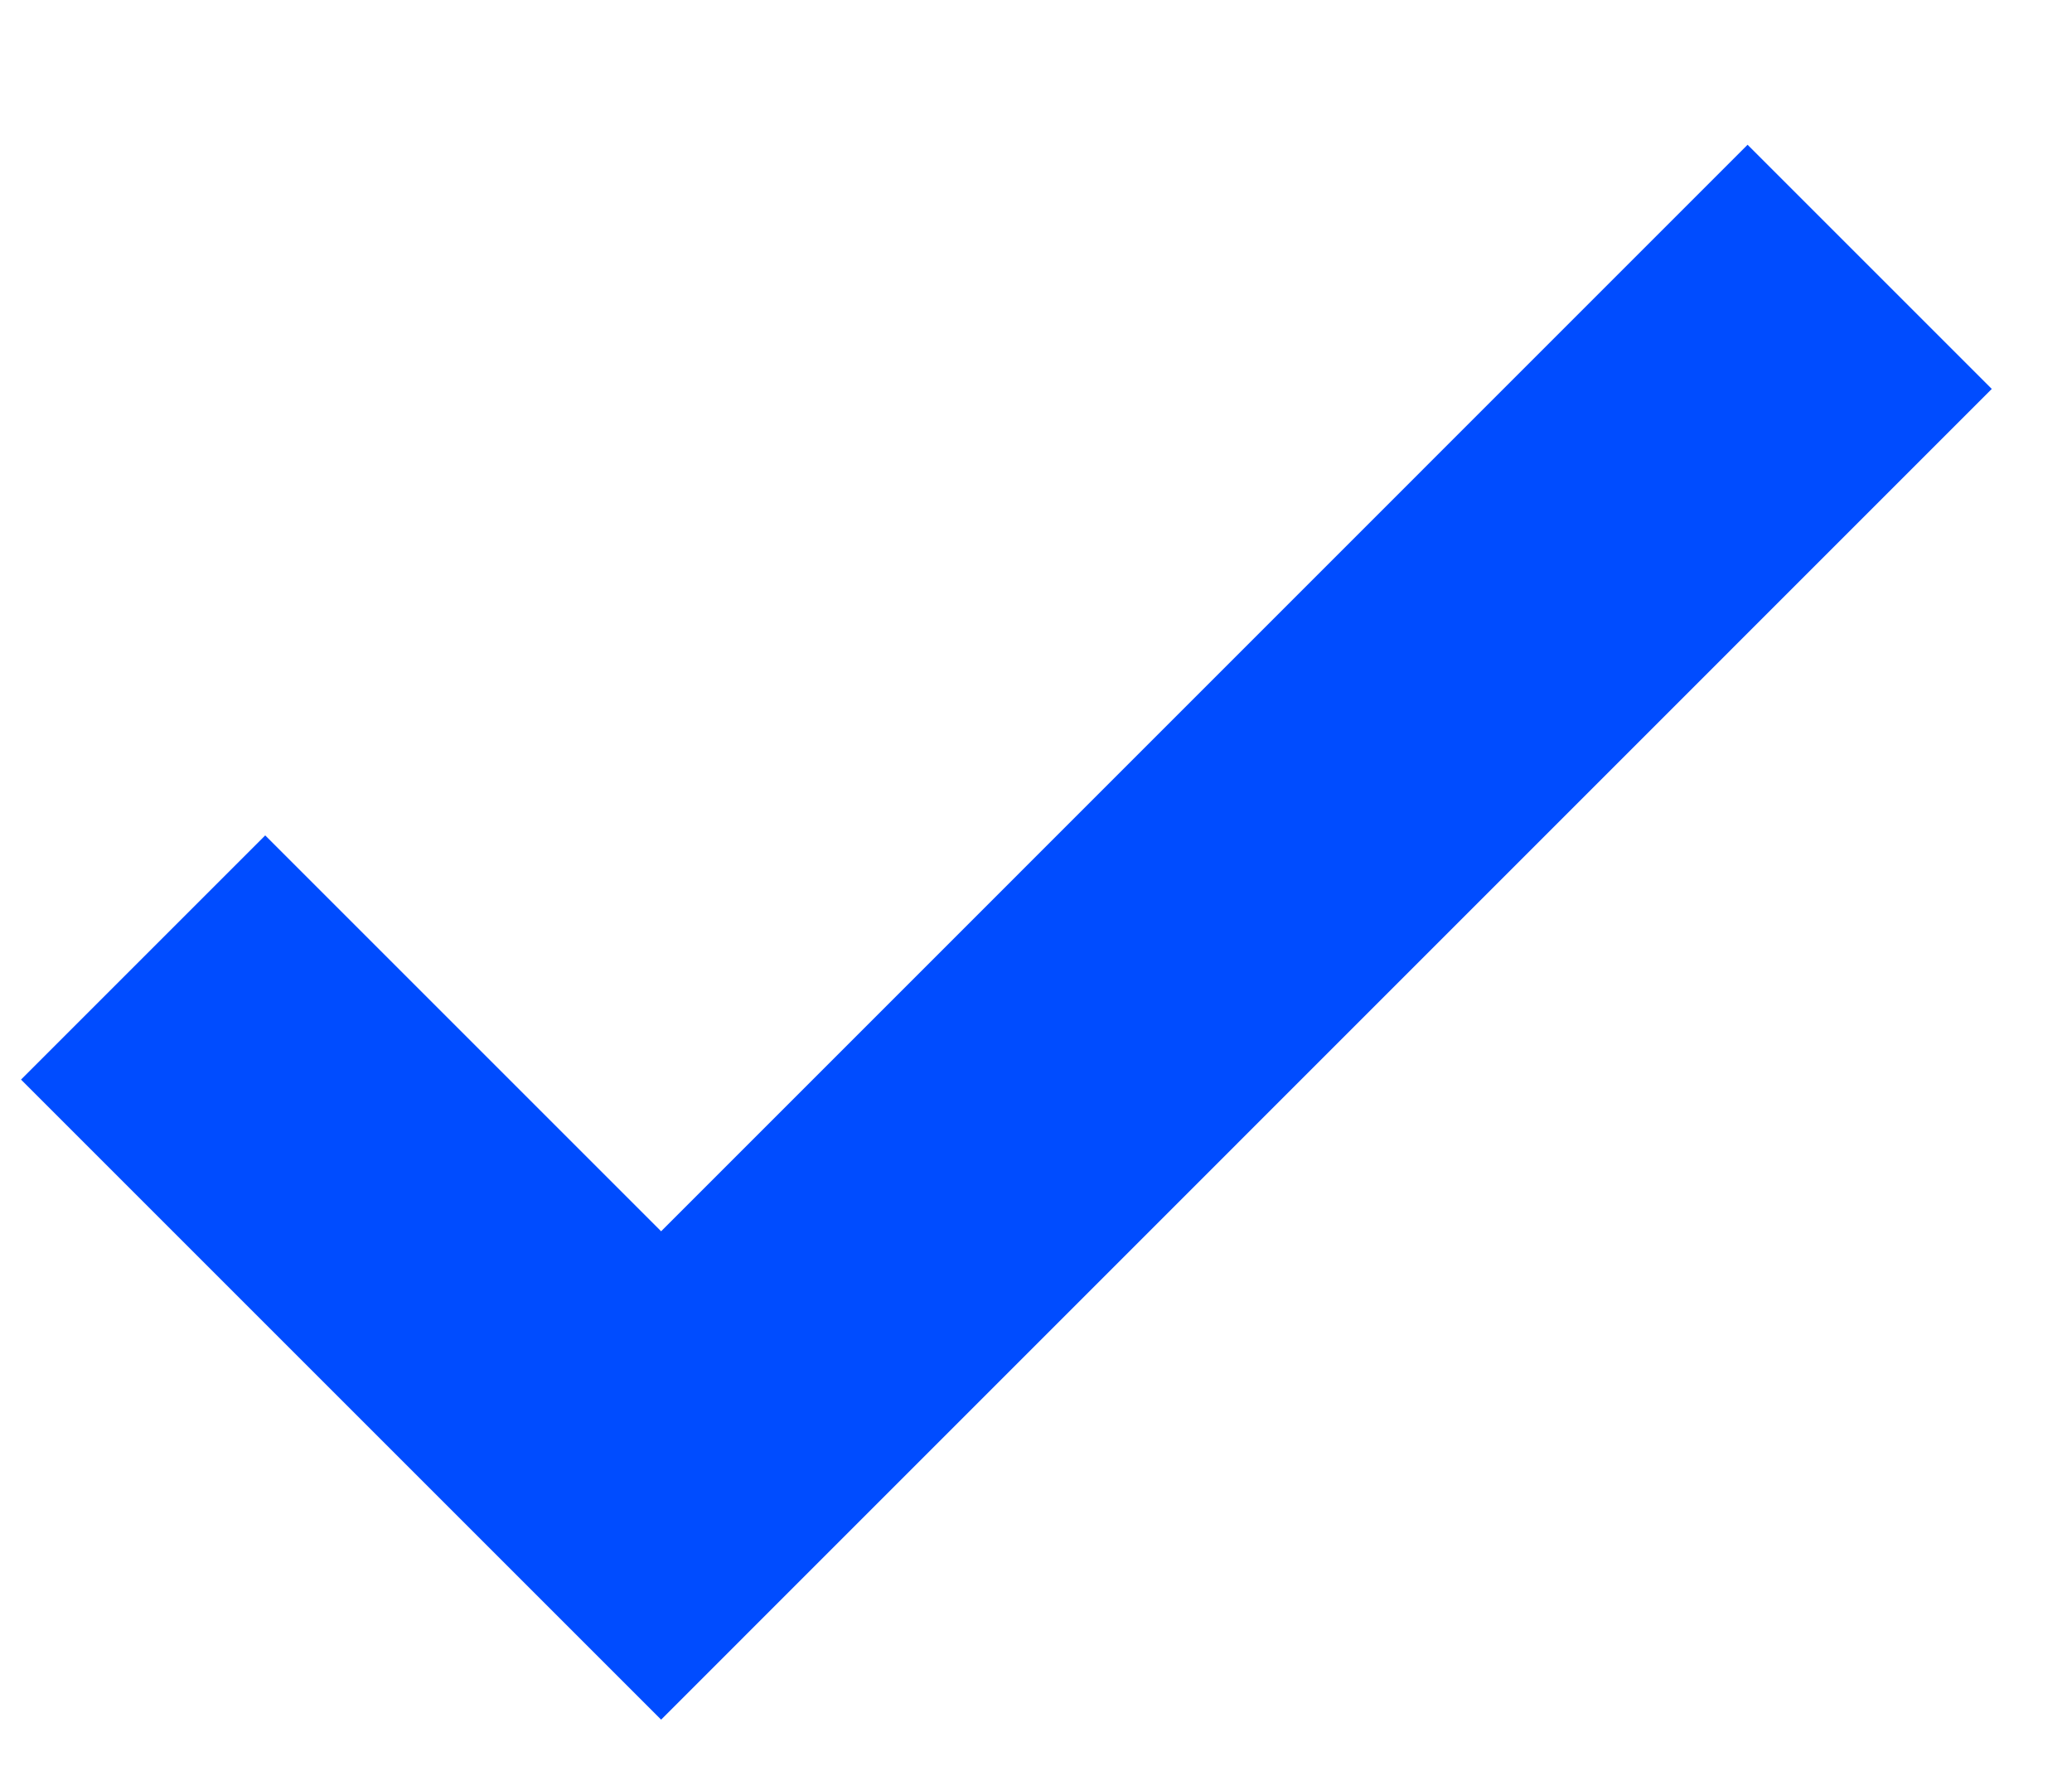
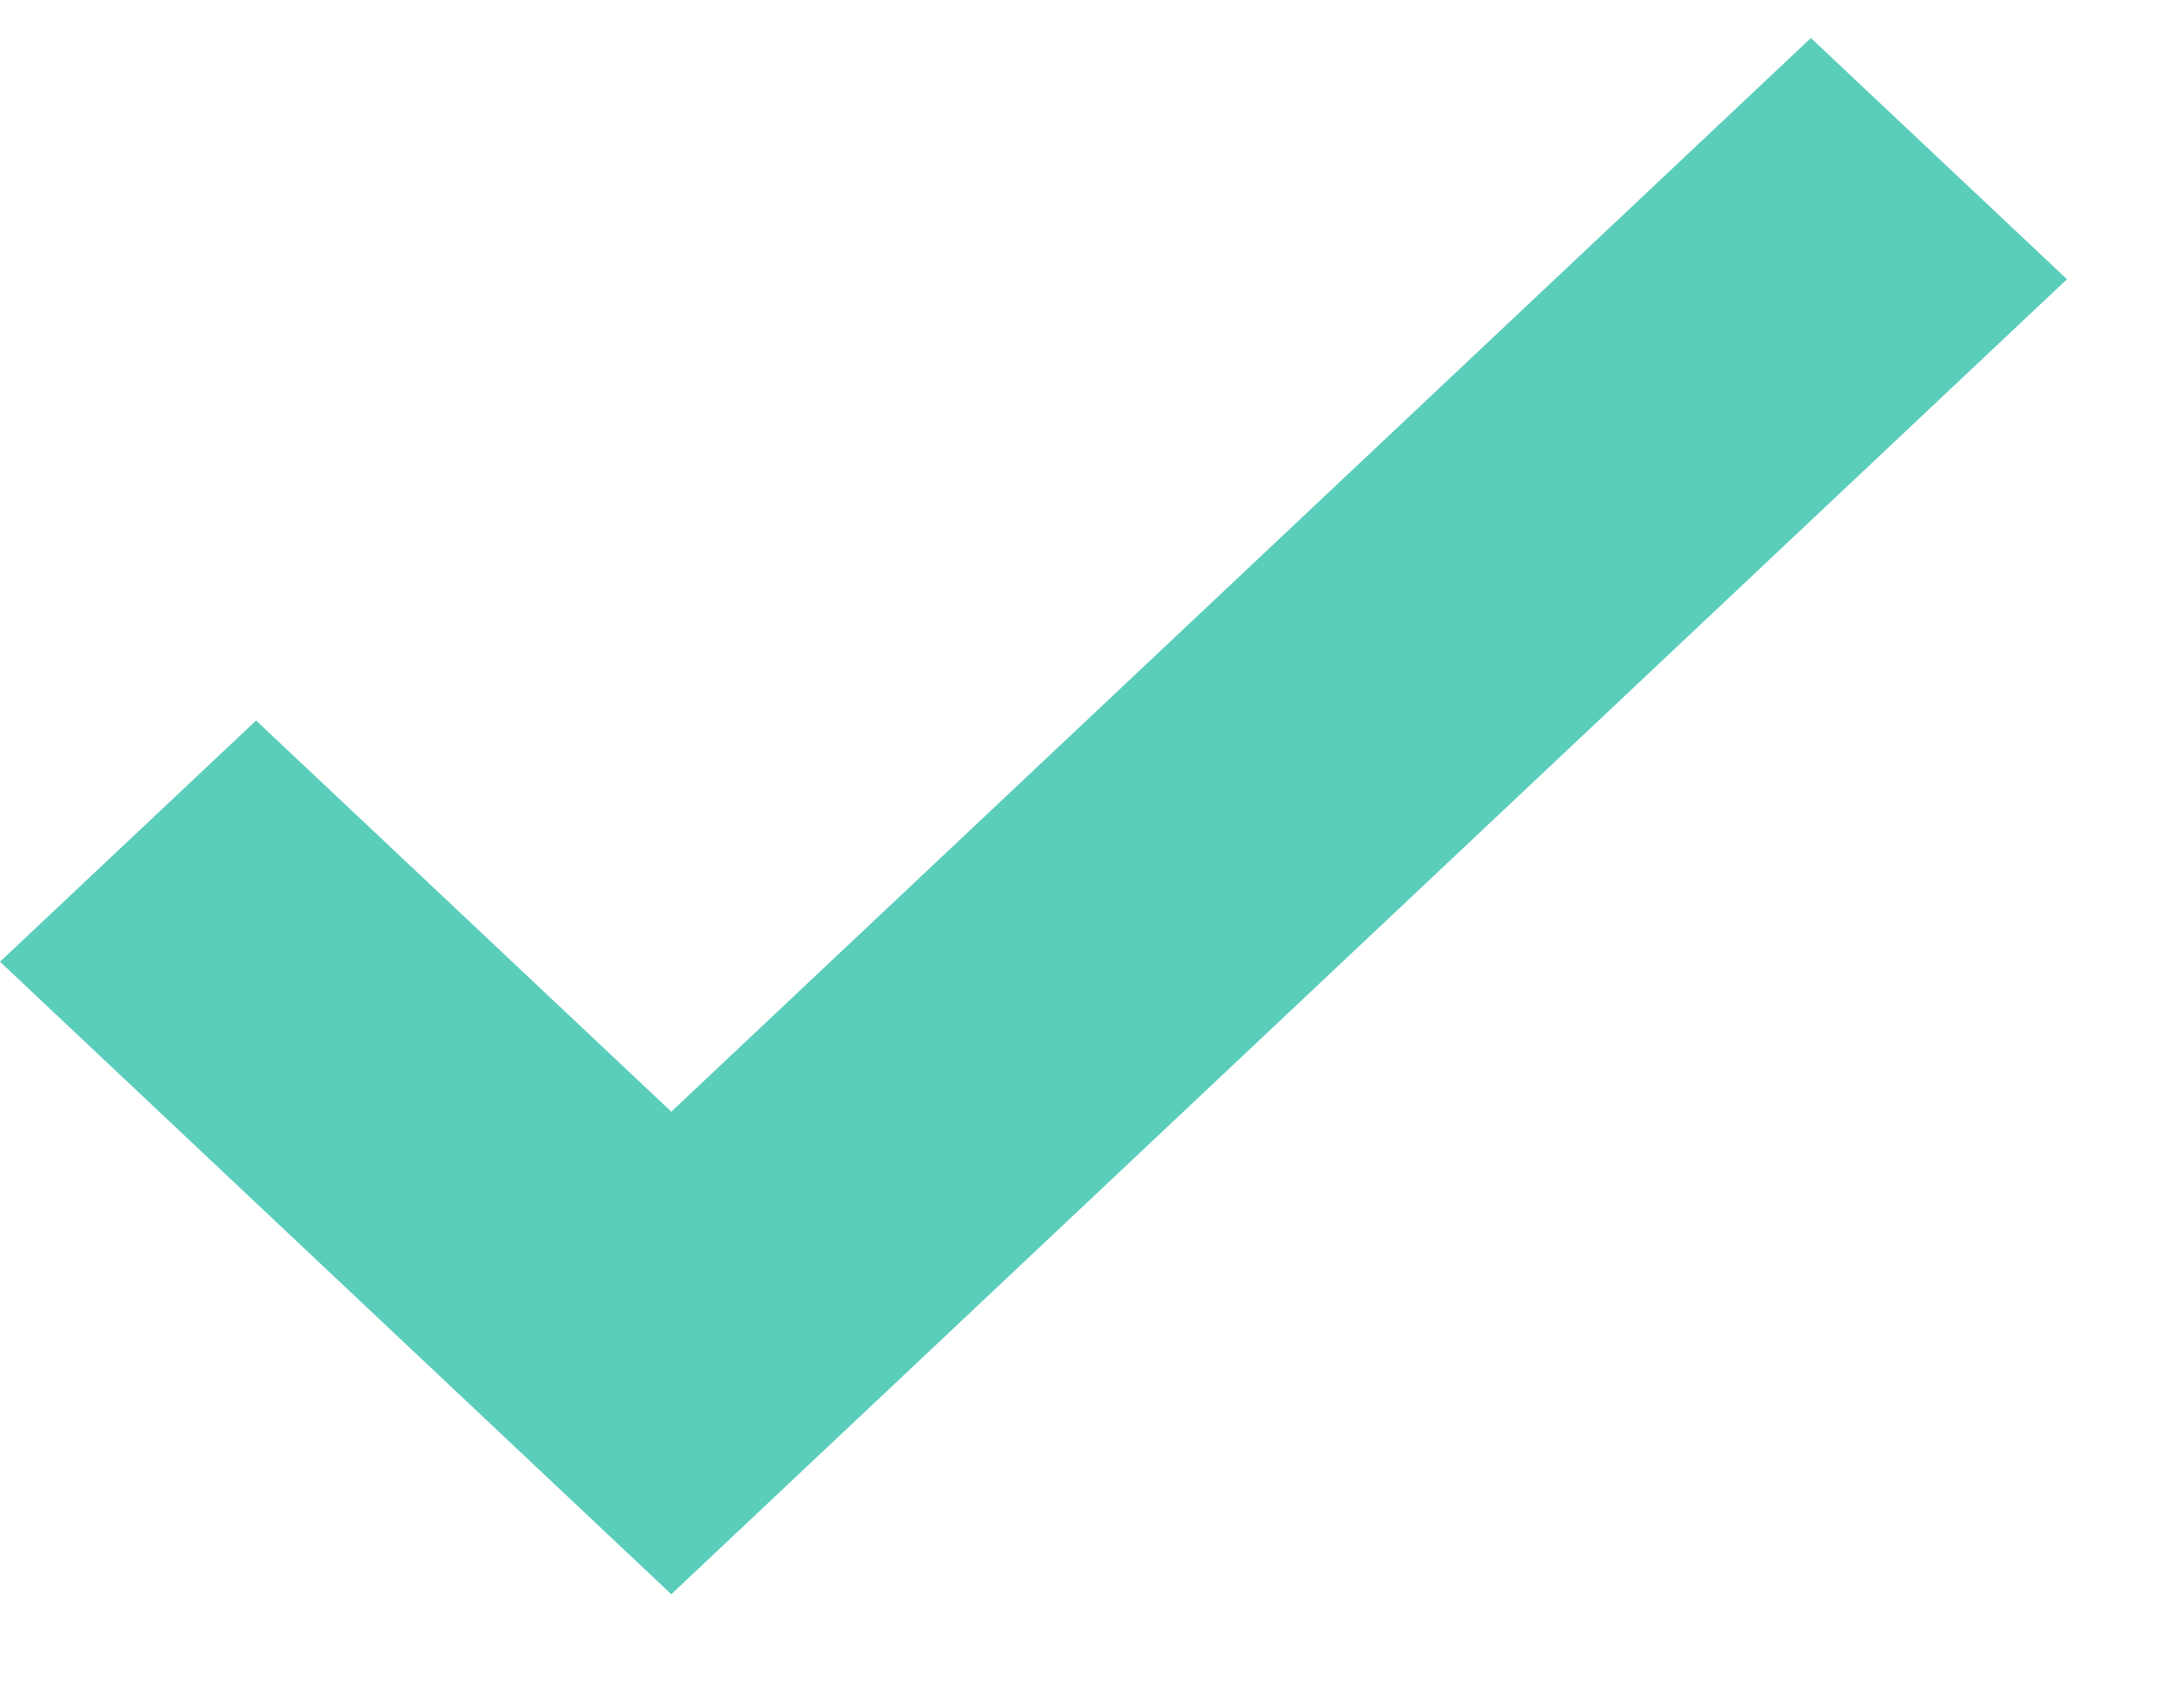
- <svg xmlns="http://www.w3.org/2000/svg" width="14" height="12" viewBox="0 0 14 12" fill="none">
-   <path fill-rule="evenodd" clip-rule="evenodd" d="M13.458 2.628L4.467 11.62L0.142 7.295L1.792 5.645L4.467 8.32L11.808 0.978L13.458 2.628Z" fill="#004CFF" />
+ <svg xmlns="http://www.w3.org/2000/svg" width="14" height="11" viewBox="0 0 14 11" fill="none">
+   <path fill-rule="evenodd" clip-rule="evenodd" d="M13.317 1.799L4.325 10.271L0 6.196L1.65 4.642L4.325 7.162L11.667 0.245L13.317 1.799Z" fill="#5ACDBB" />
</svg>
